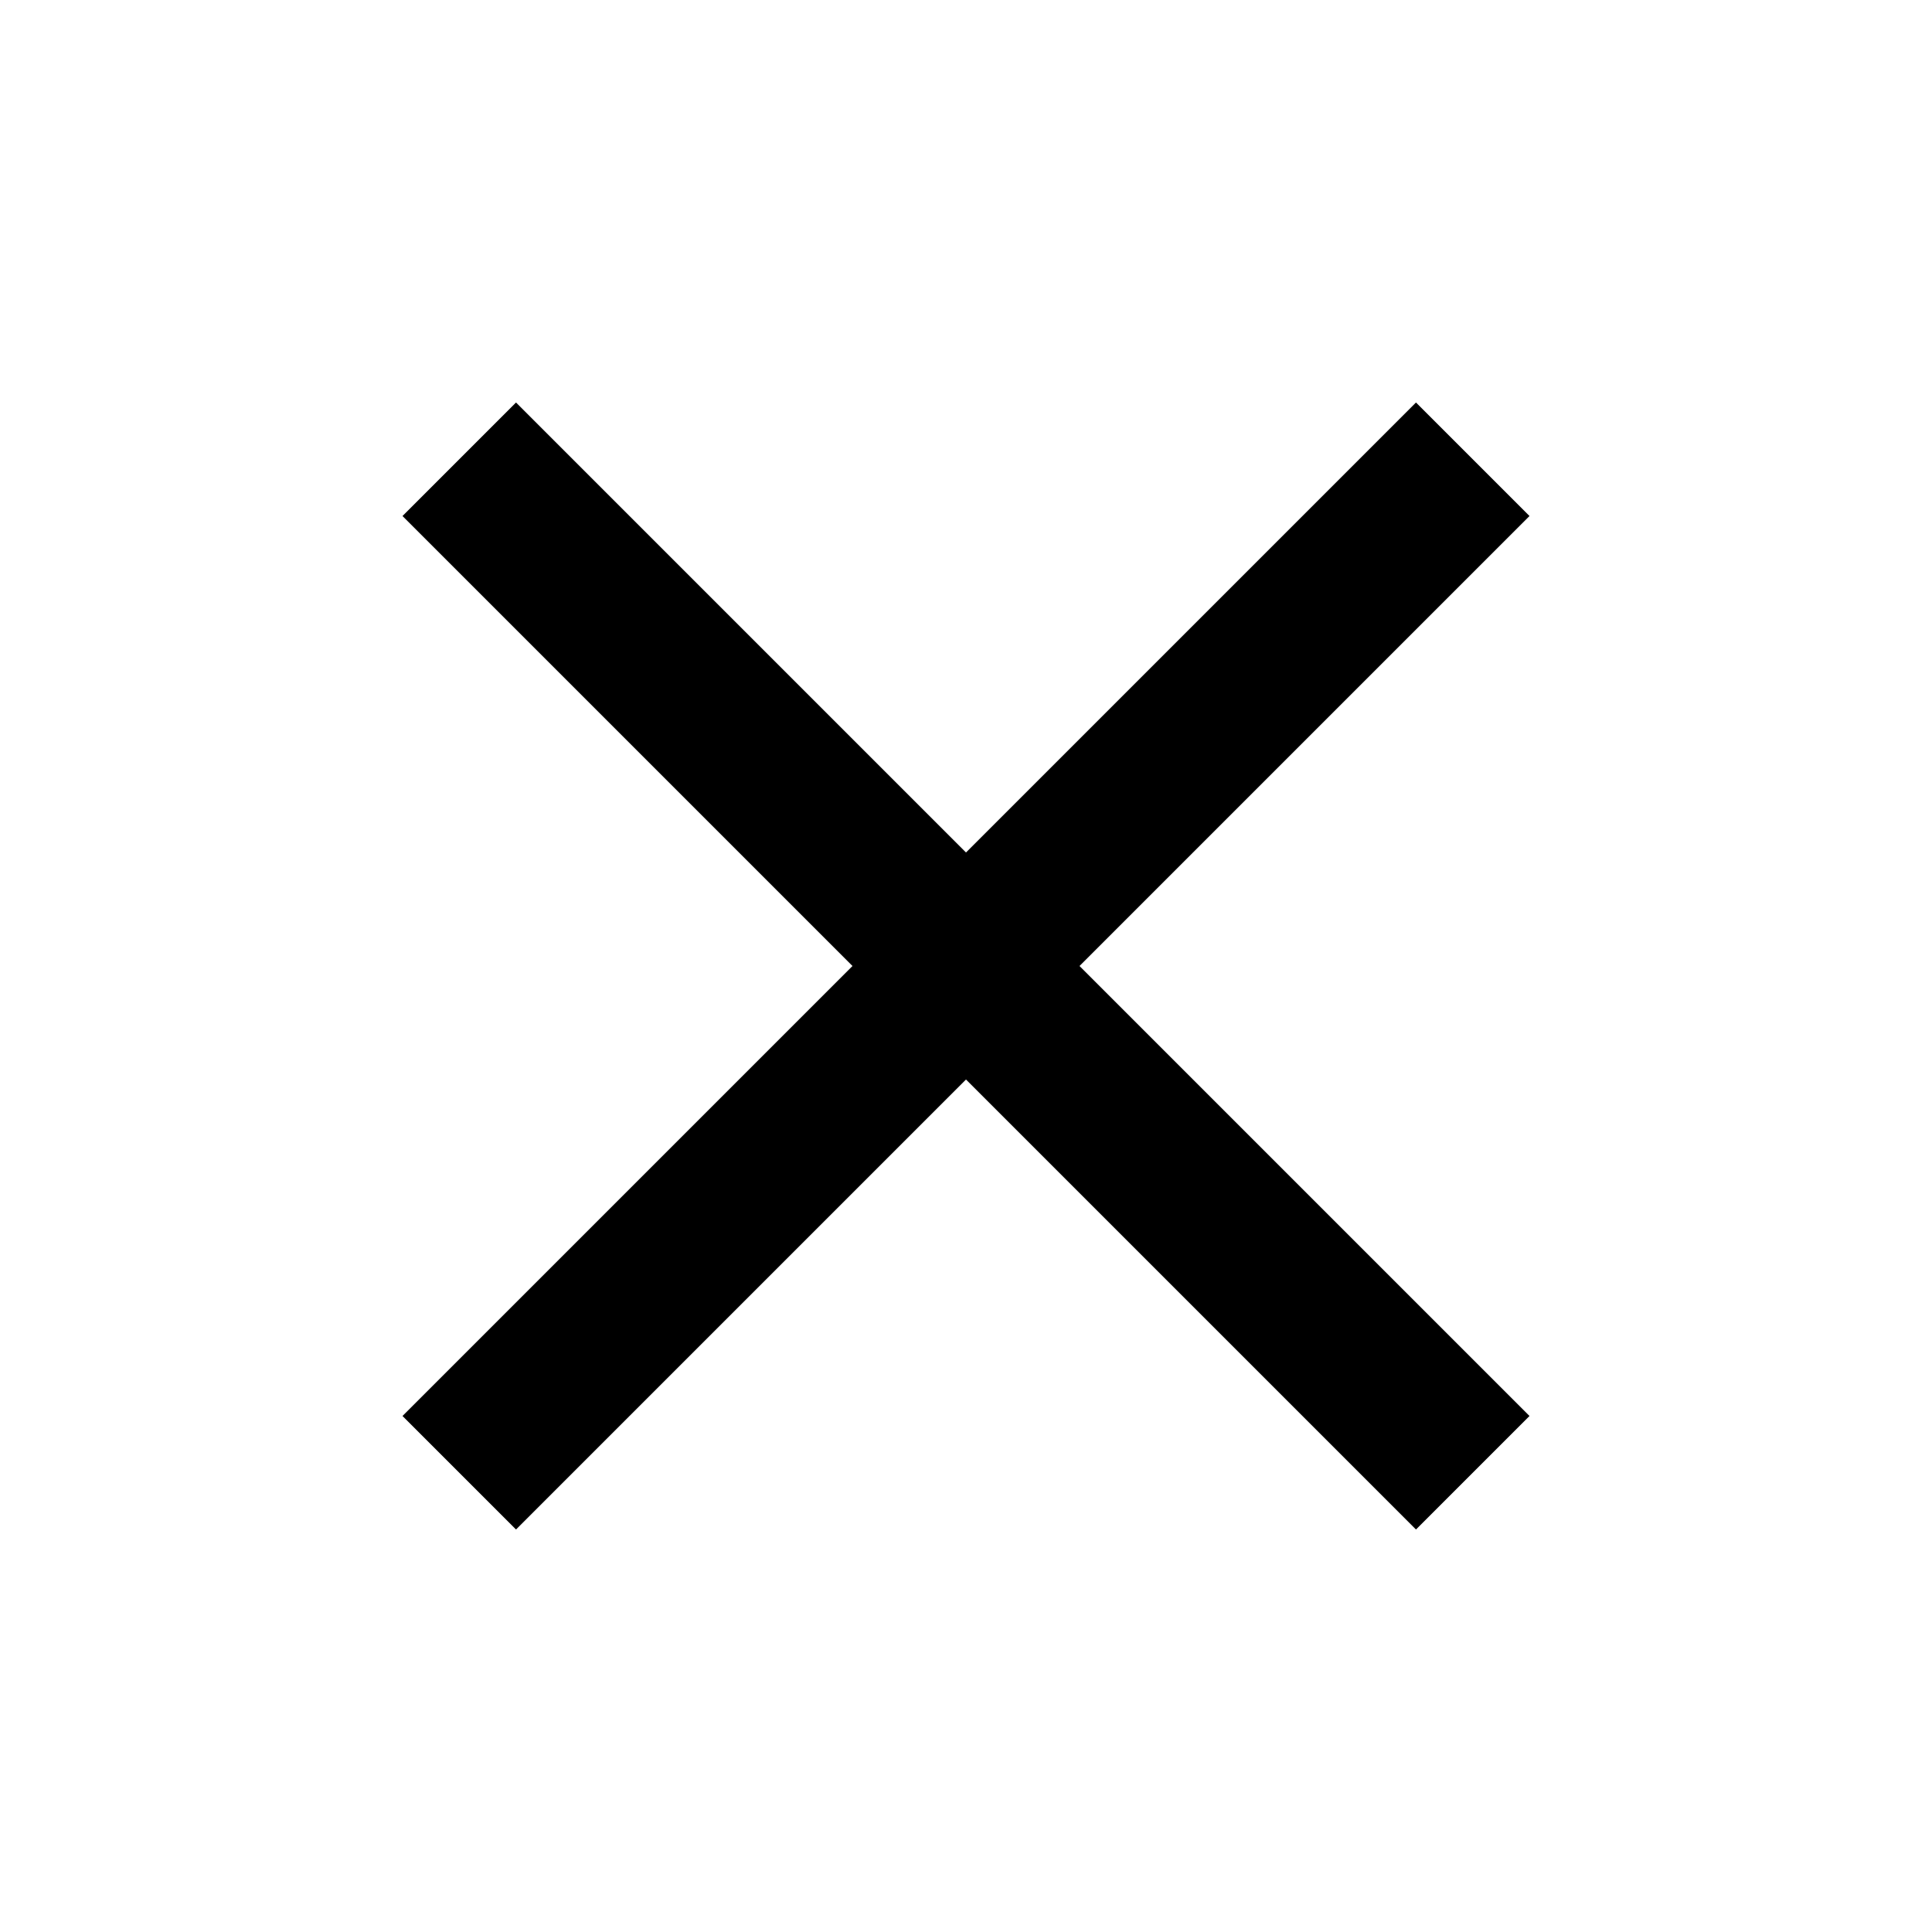
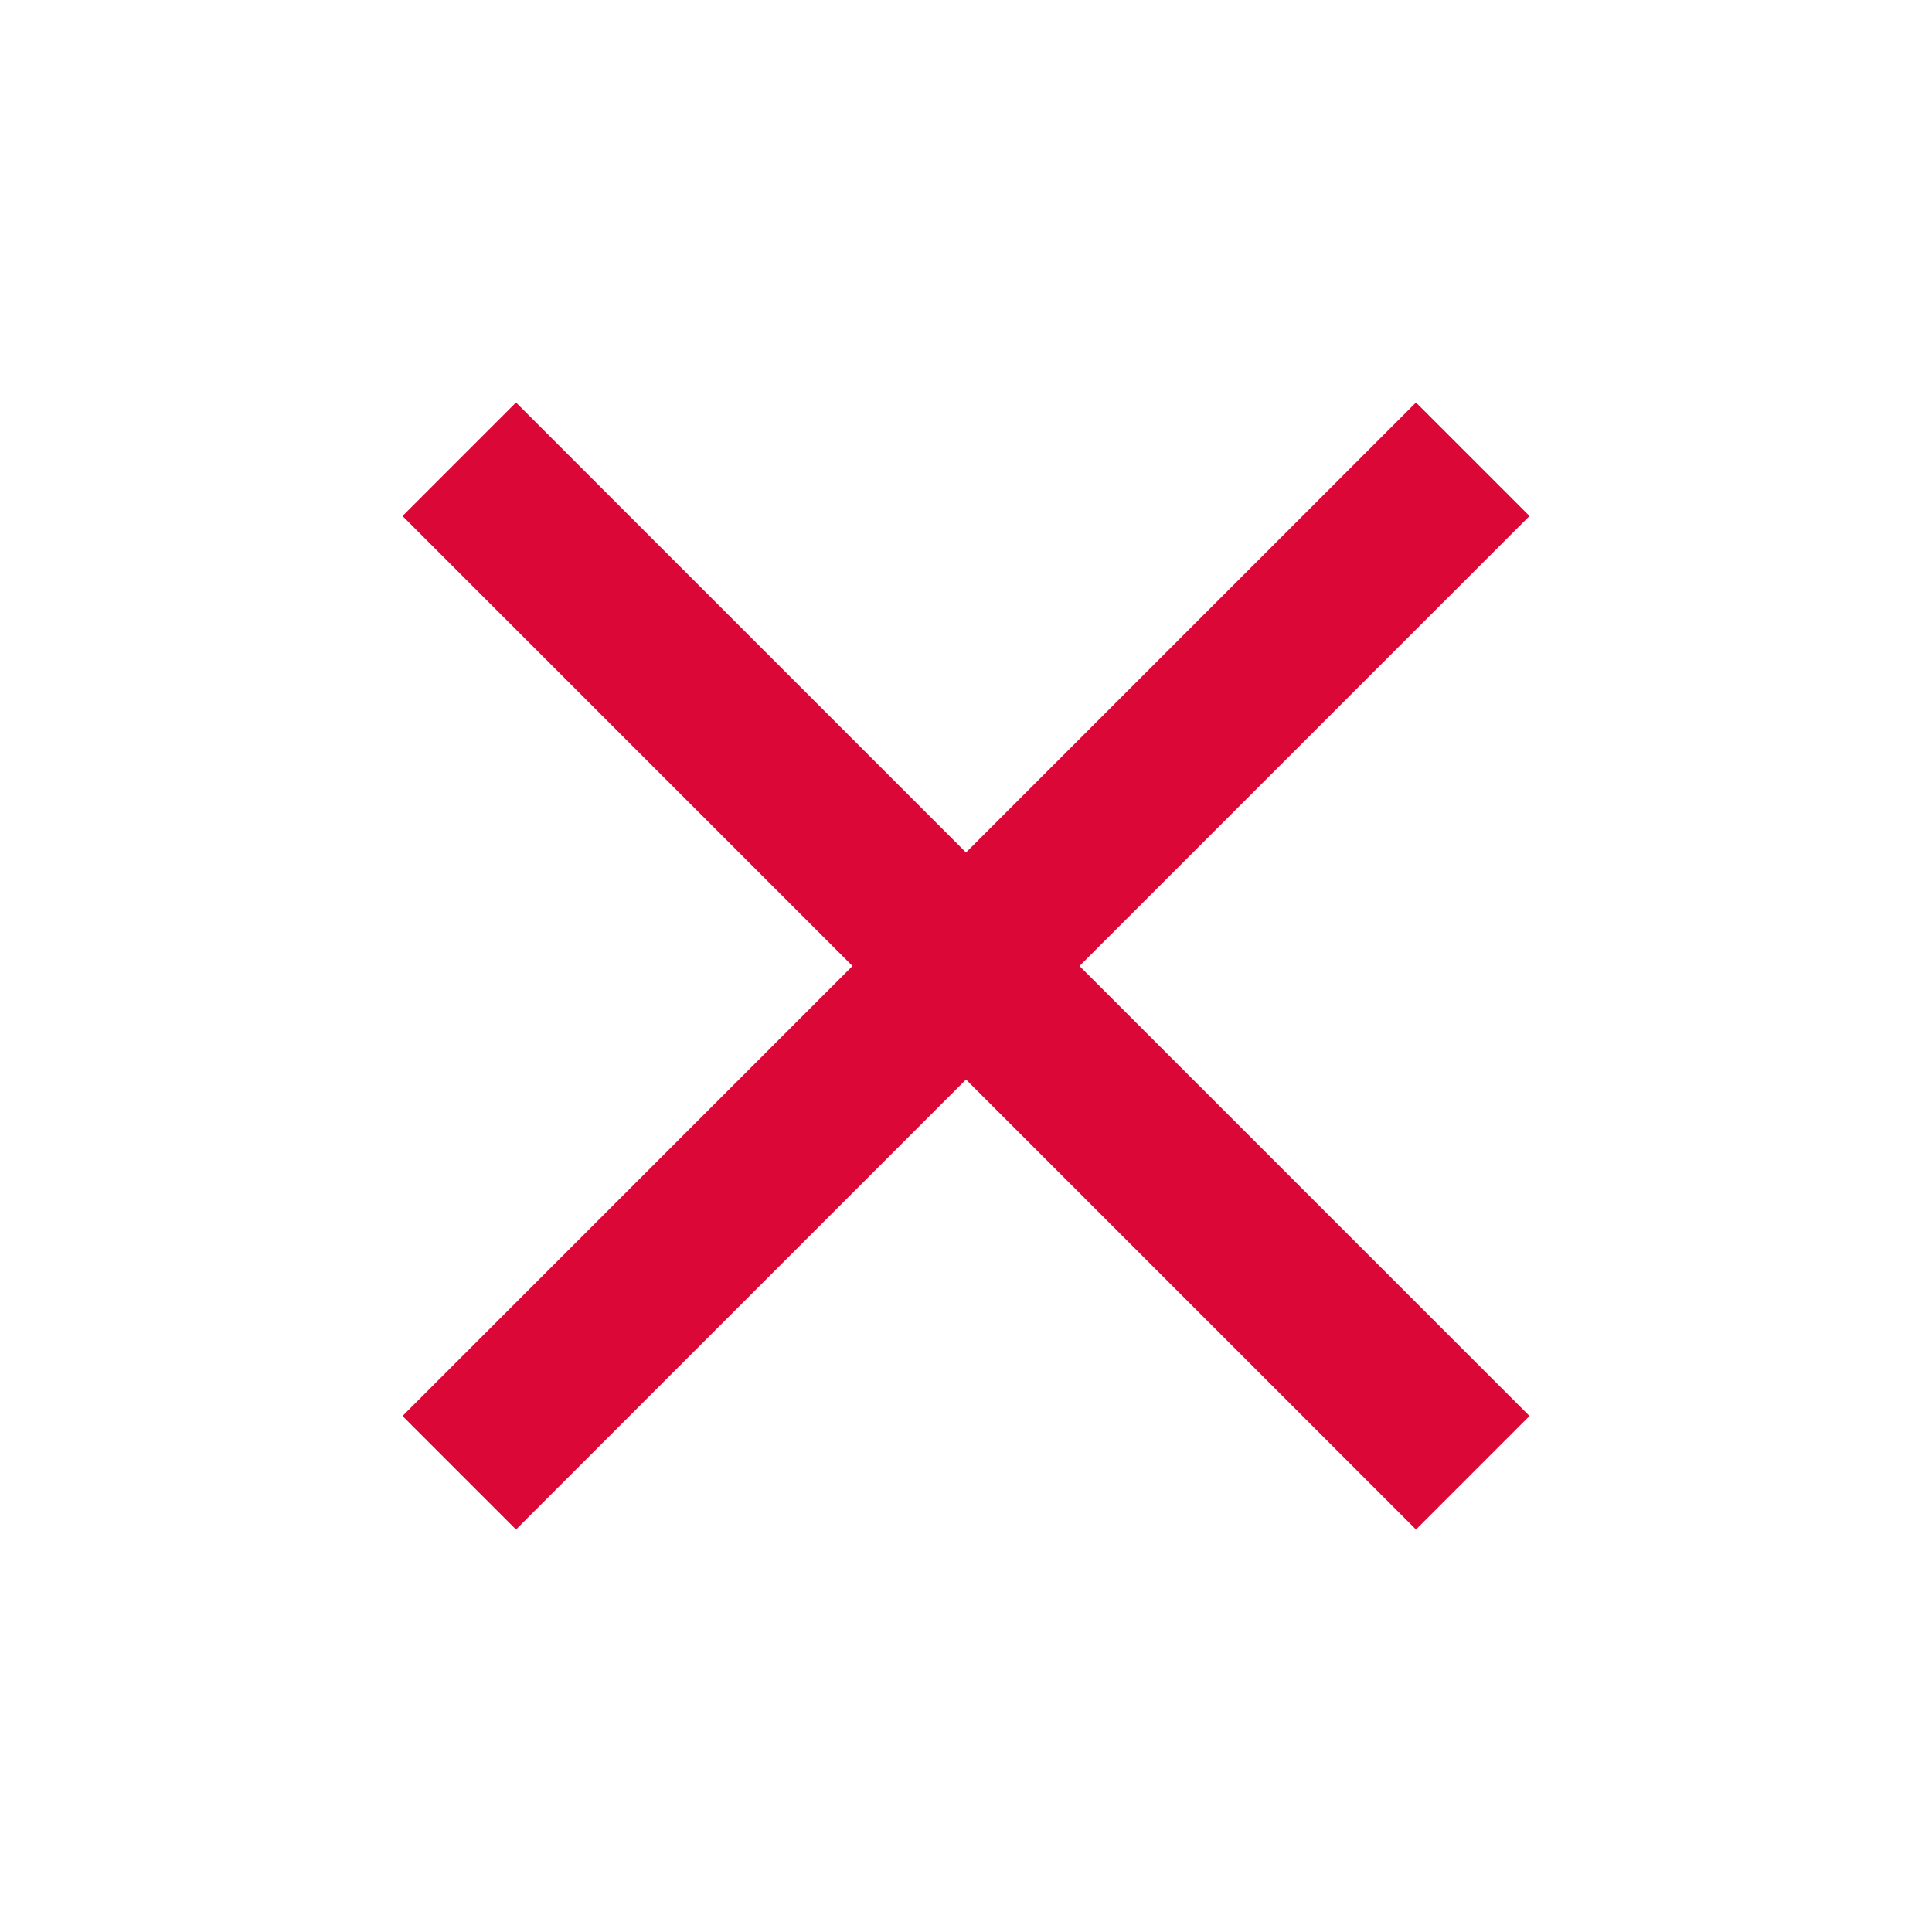
- <svg xmlns="http://www.w3.org/2000/svg" width="24" height="24" viewBox="0 0 24 24">
+ <svg xmlns="http://www.w3.org/2000/svg" fill="#db0837" width="24" height="24" viewBox="0 0 24 24">
  <path d="M19 6.41L17.59 5 12 10.59 6.41 5 5 6.41 10.59 12 5 17.59 6.41 19 12 13.41 17.59 19 19 17.59 13.41 12z" />
  <path d="M0 0h24v24H0z" fill="none" />
</svg>
